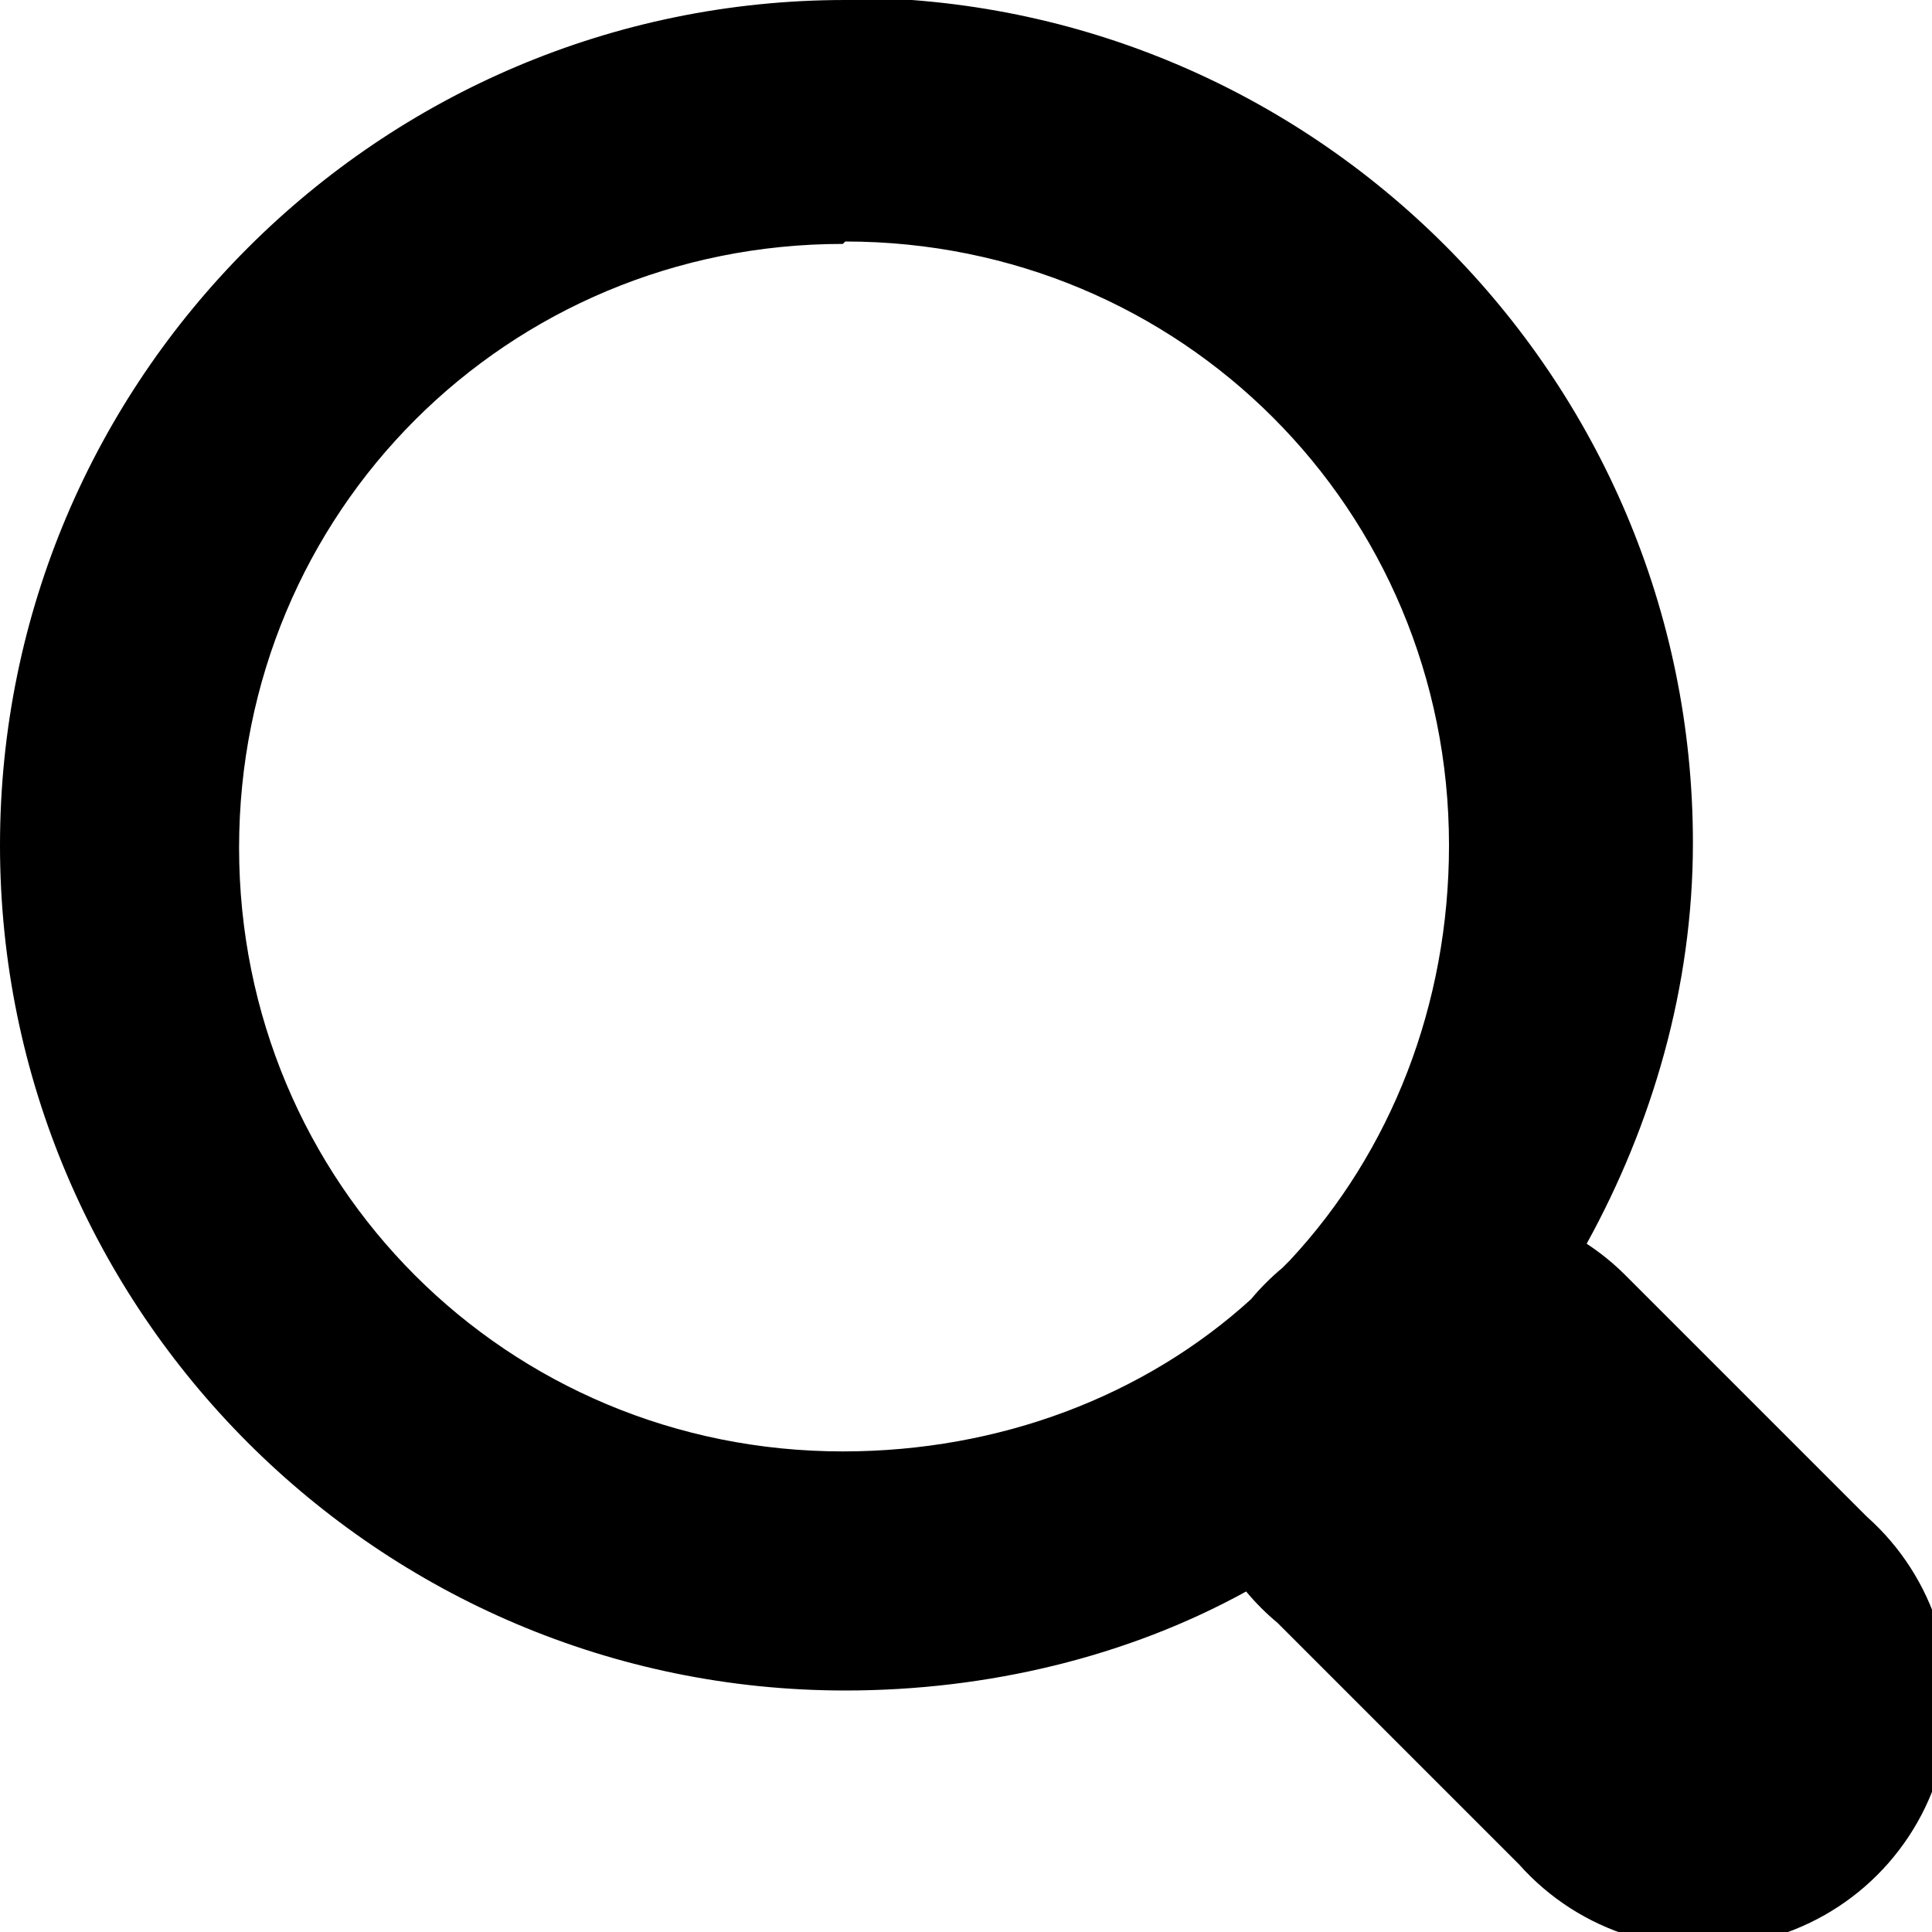
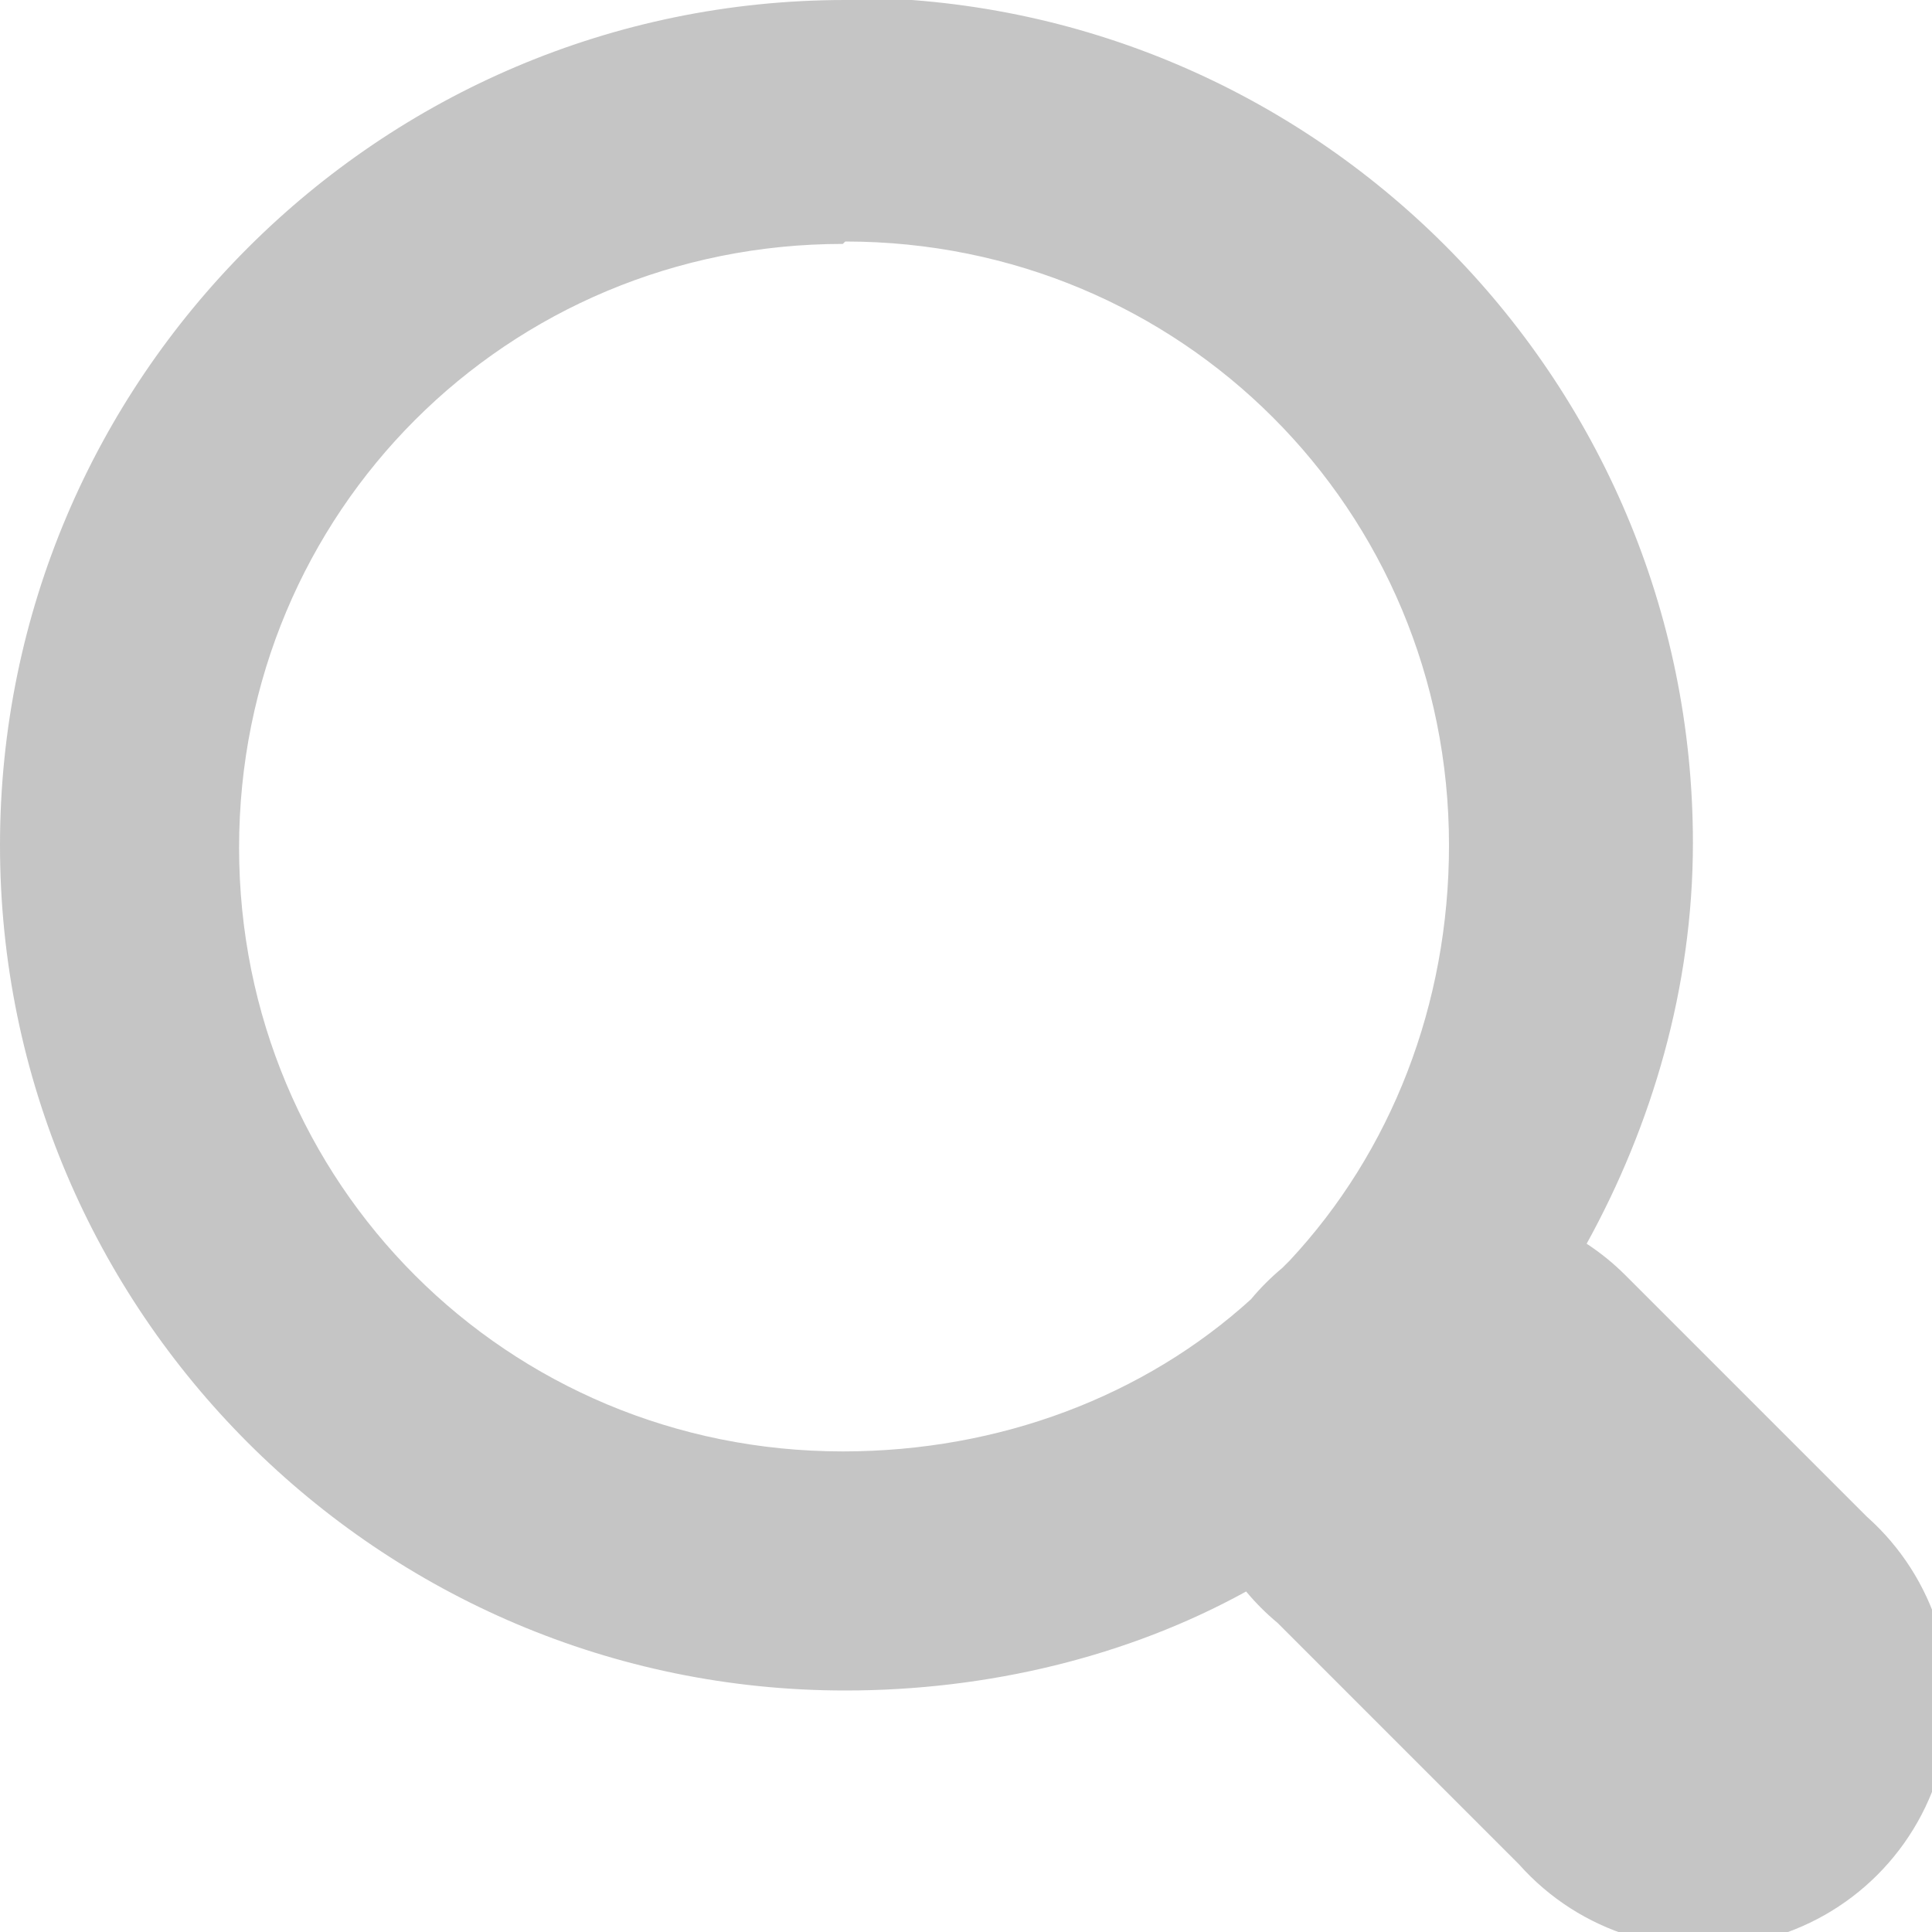
- <svg xmlns="http://www.w3.org/2000/svg" width="8" height="8" viewBox="0 0 8 8">
-   <path d="M3.5 0c-1.93 0-3.5 1.57-3.5 3.5s1.57 3.5 3.5 3.5c.59 0 1.17-.14 1.66-.41a1 1 0 0 0 .13.13l1 1a1.02 1.02 0 1 0 1.44-1.44l-1-1a1 1 0 0 0-.16-.13c.27-.49.44-1.06.44-1.66 0-1.93-1.57-3.5-3.5-3.5zm0 1c1.39 0 2.5 1.11 2.5 2.5 0 .66-.24 1.27-.66 1.72-.01.01-.02.02-.03.03a1 1 0 0 0-.13.13c-.44.4-1.04.63-1.69.63-1.39 0-2.5-1.11-2.5-2.5s1.11-2.5 2.5-2.5z" />
+ <svg xmlns="http://www.w3.org/2000/svg" viewBox="0 0 8 8">
+   <path d="M3.5 0c-1.93 0-3.5 1.57-3.5 3.5s1.57 3.5 3.5 3.5c.59 0 1.17-.14 1.66-.41a1 1 0 0 0 .13.13l1 1a1.02 1.02 0 1 0 1.44-1.44l-1-1a1 1 0 0 0-.16-.13c.27-.49.44-1.06.44-1.66 0-1.93-1.57-3.5-3.5-3.5zm0 1c1.39 0 2.5 1.11 2.5 2.5 0 .66-.24 1.27-.66 1.72-.01.01-.02.02-.03.03a1 1 0 0 0-.13.13c-.44.4-1.04.63-1.69.63-1.39 0-2.5-1.11-2.5-2.5s1.11-2.5 2.5-2.5z" style="fill:#707070;fill-opacity:0.4;" />
</svg>
